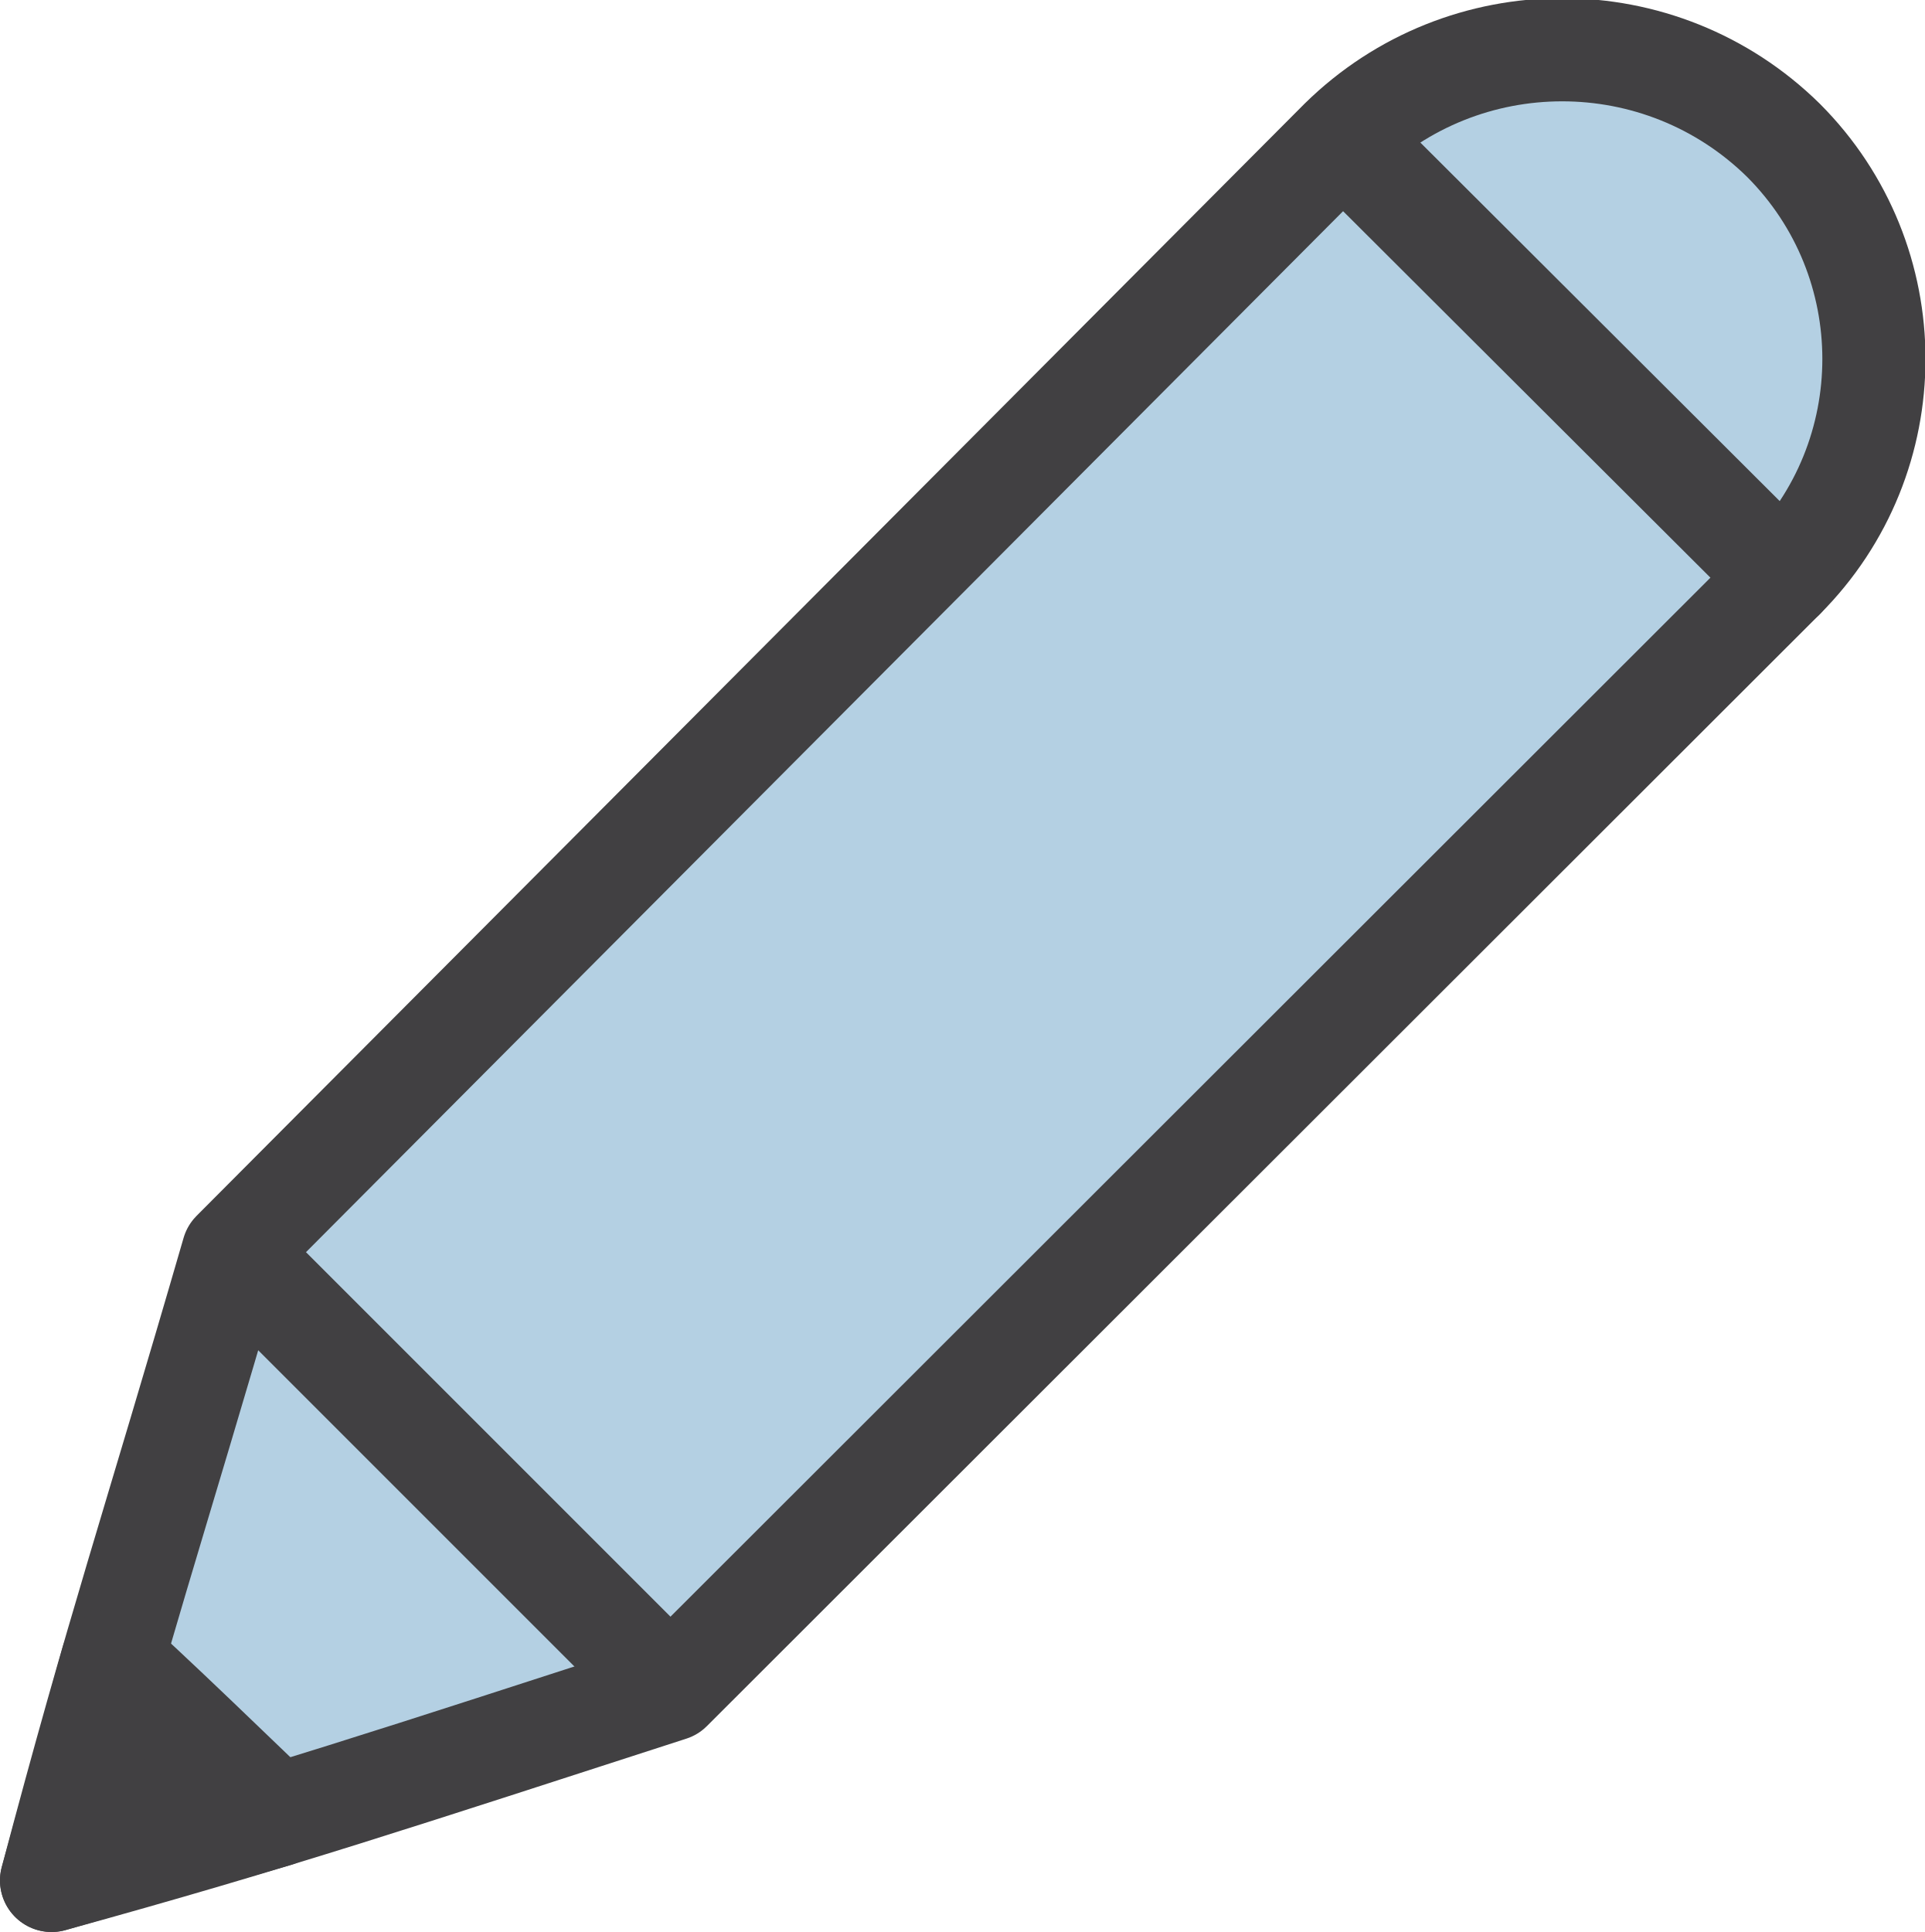
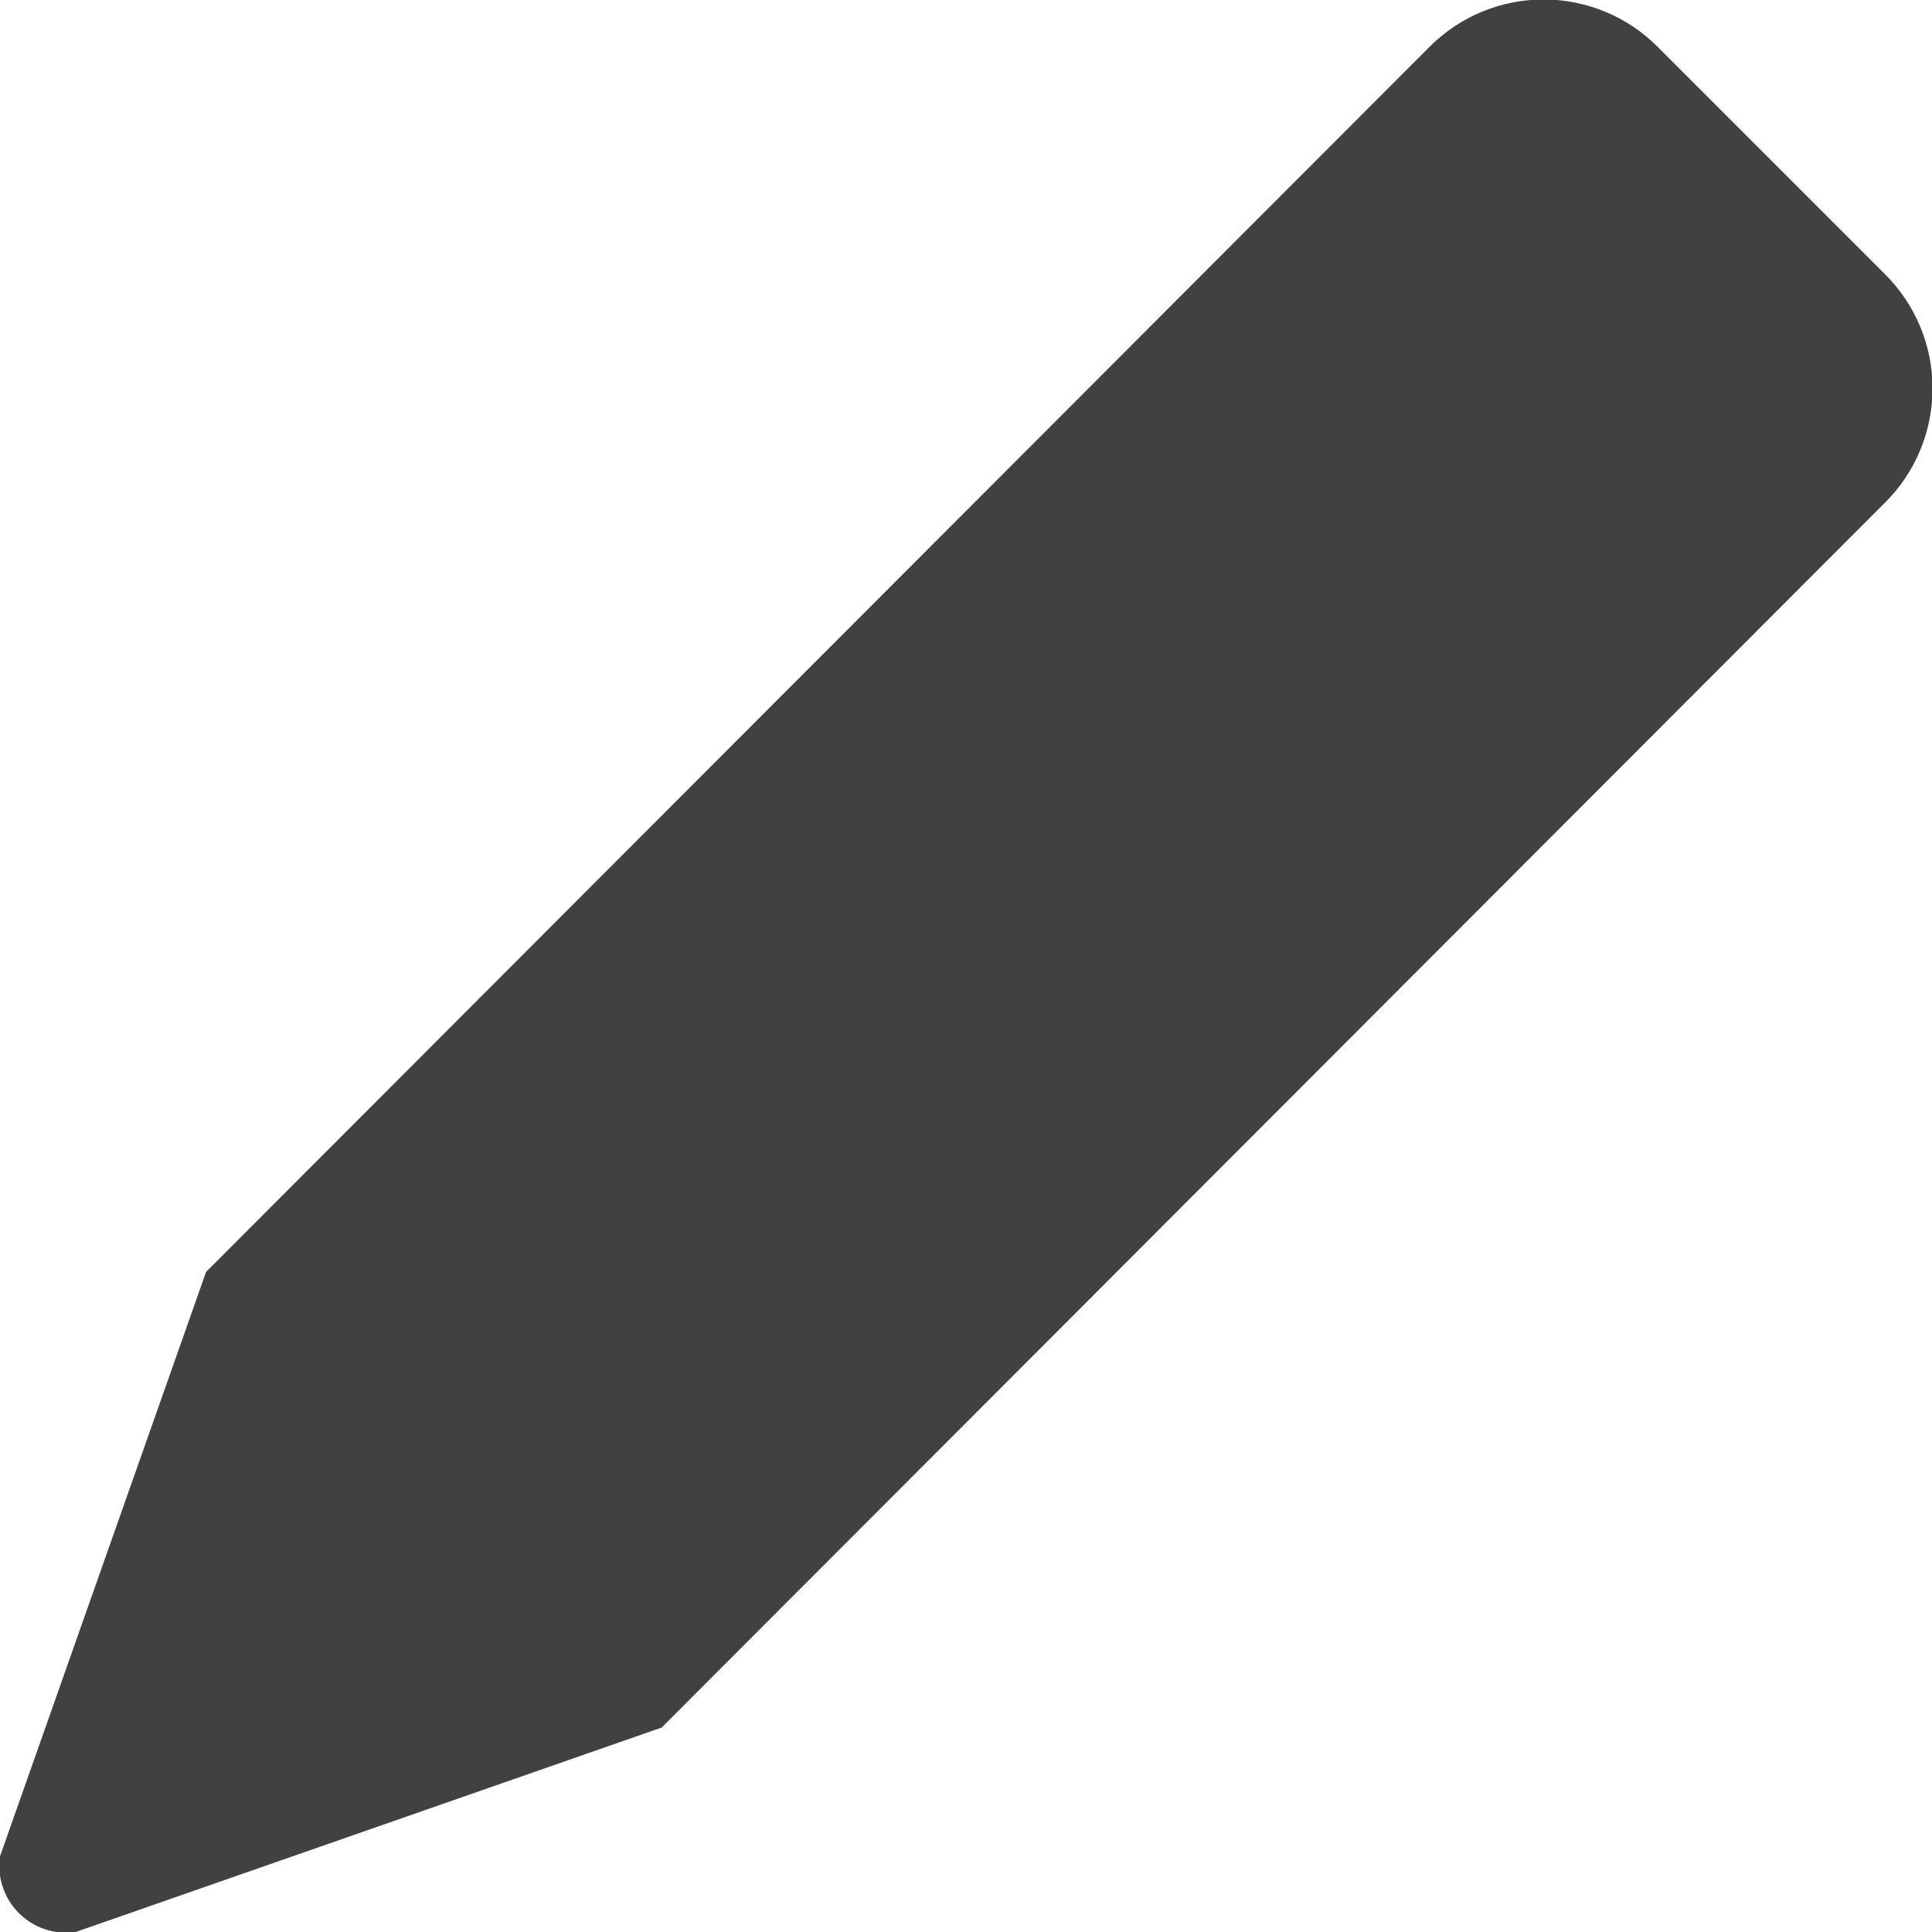
- <svg xmlns="http://www.w3.org/2000/svg" viewBox="0 0 18.66 18.73">
+ <svg xmlns="http://www.w3.org/2000/svg" viewBox="0 0 24 24">
  <defs>
-     <style>.cls-1,.cls-2{fill:#b4d0e3;}.cls-1,.cls-2,.cls-3{stroke:#414042;}.cls-1,.cls-3{stroke-linecap:round;stroke-linejoin:round;}.cls-2{stroke-miterlimit:10;}.cls-3{fill:#414042;}</style>
+     <style>.cls-1{fill:#414042;}</style>
  </defs>
  <g id="Layer_2" data-name="Layer 2">
    <g id="Layer_1-2" data-name="Layer 1">
-       <path class="cls-1" d="M2.26,12.14,13,1.36a3.06,3.06,0,0,1,4.29,0l0,0a3,3,0,0,1,0,4.24L6.5,16.38c-2.6.84-3.82,1.25-6,1.85C1.14,15.81,1.48,14.83,2.26,12.14Z" />
-       <line class="cls-2" x1="2.26" y1="12.14" x2="6.5" y2="16.38" />
-       <line class="cls-1" x1="13.04" y1="1.36" x2="17.29" y2="5.6" />
-       <path class="cls-3" d="M2.68,17.6s-1.53-1.48-1.59-1.5L.5,18.23Z" />
+       <path class="cls-1" d="M8.22,21.46.94,24A.83.83,0,0,1,0,23.06L2.56,15.8,17.75.59a2,2,0,0,1,2.85,0L23.41,3.4a2,2,0,0,1,0,2.85Z" />
    </g>
  </g>
</svg>
